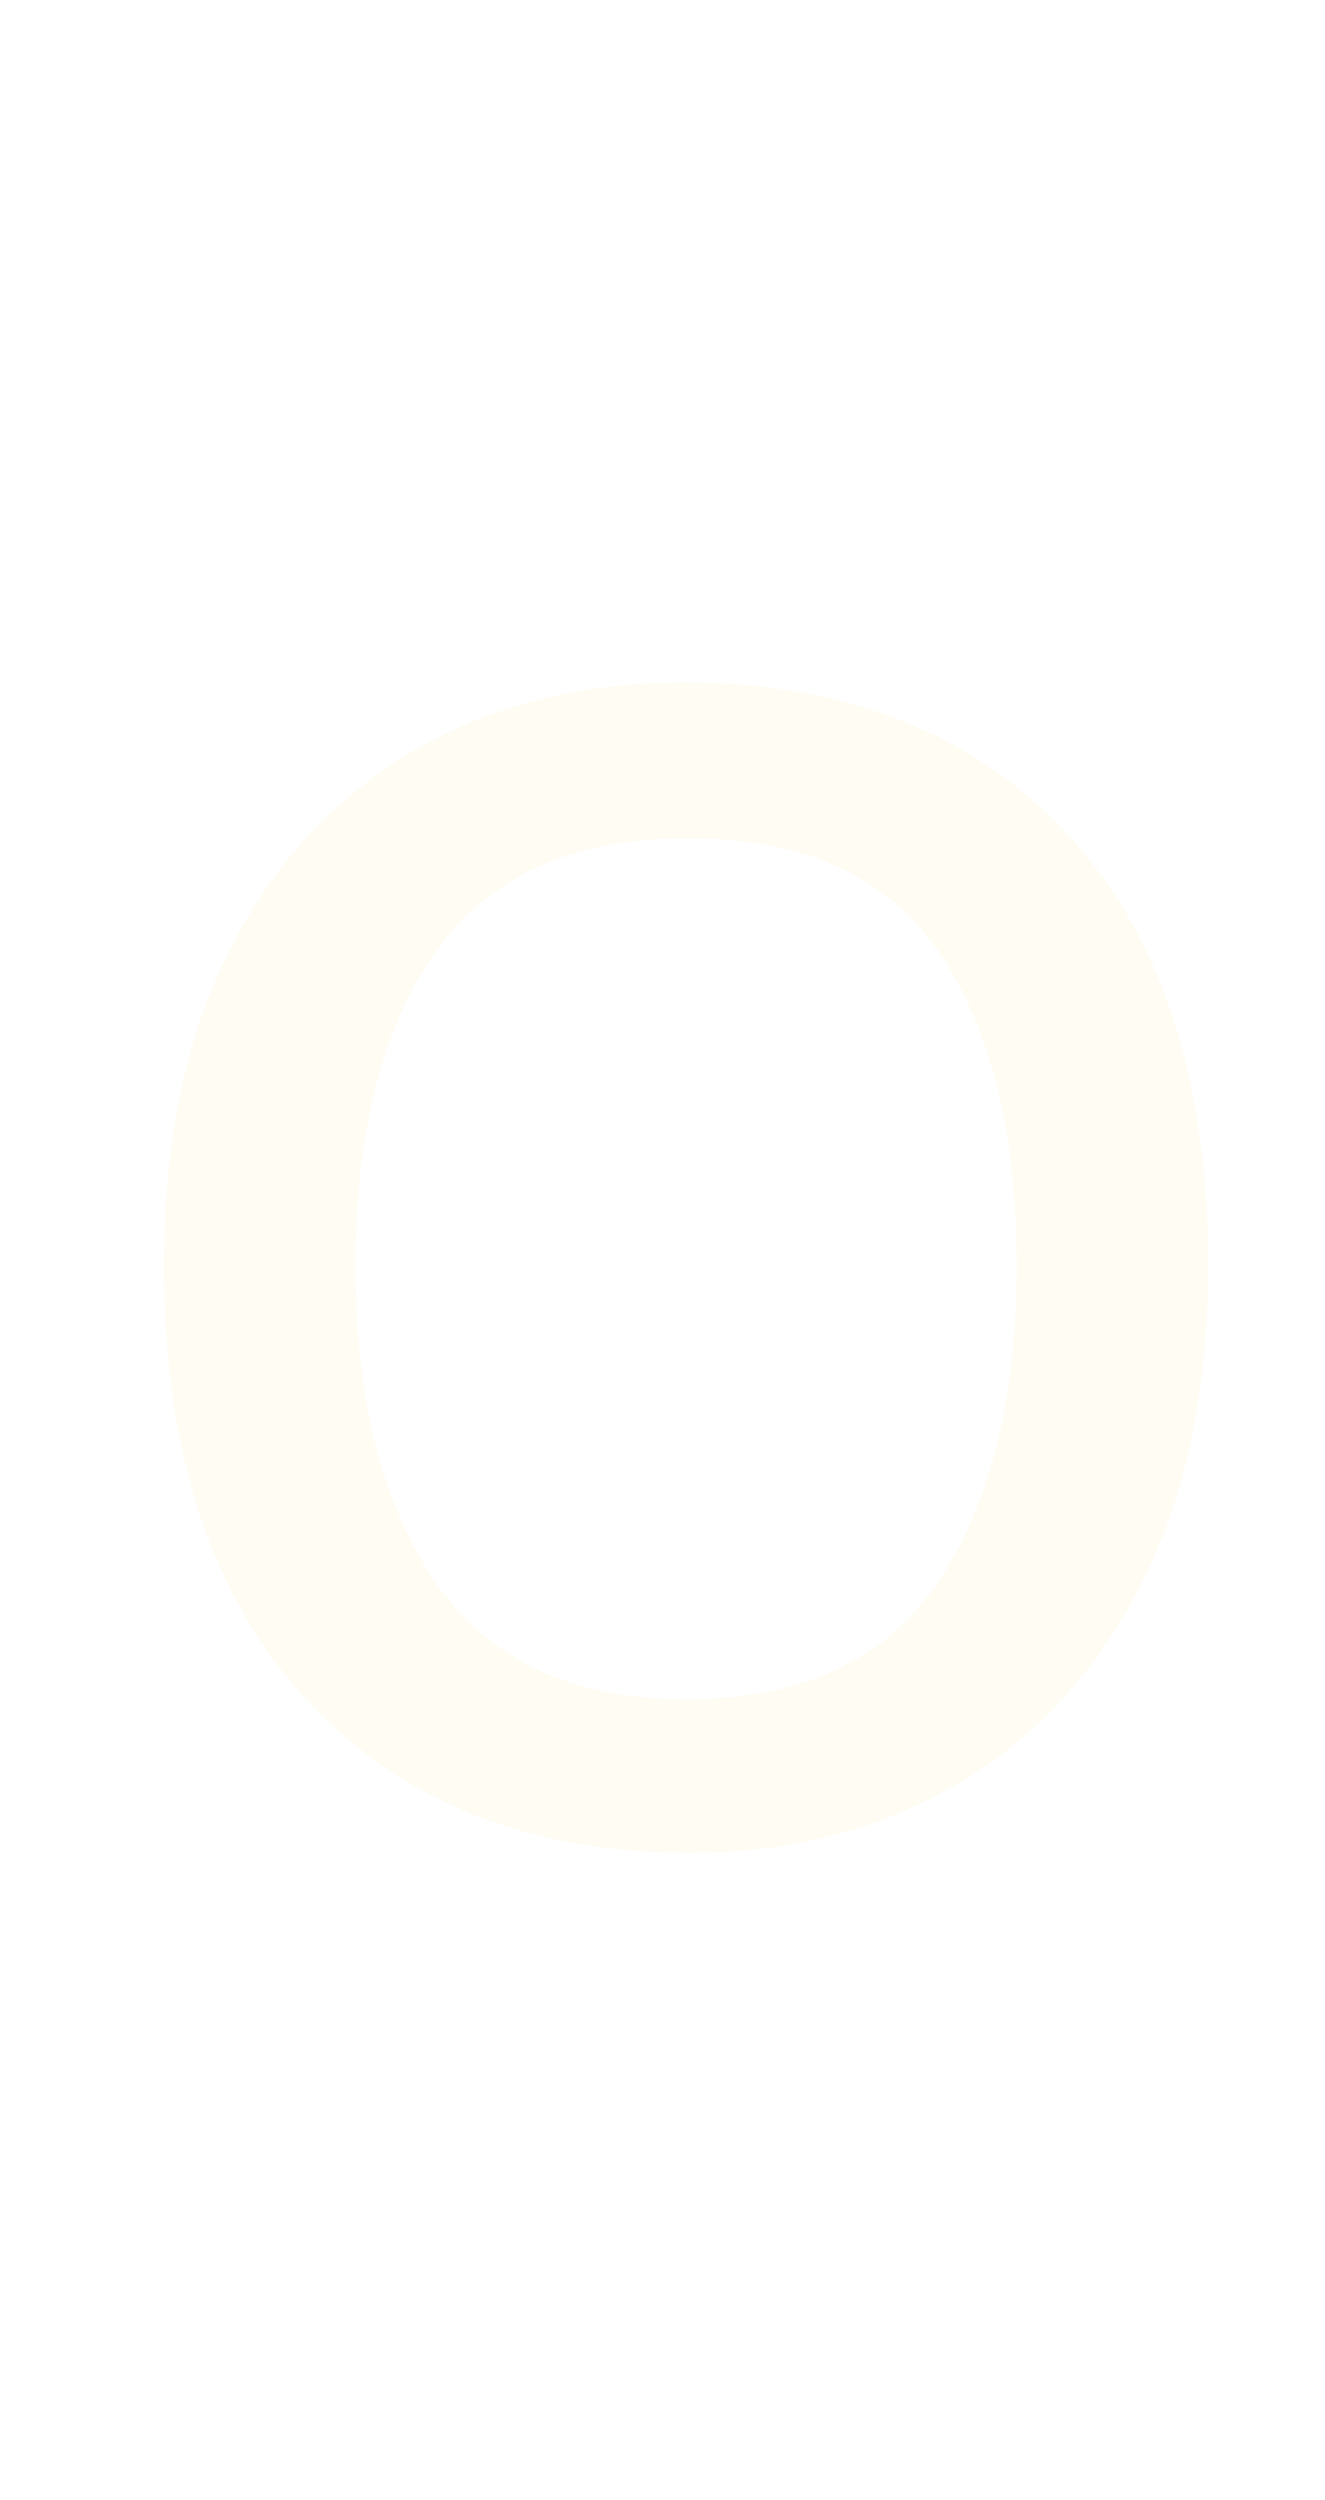
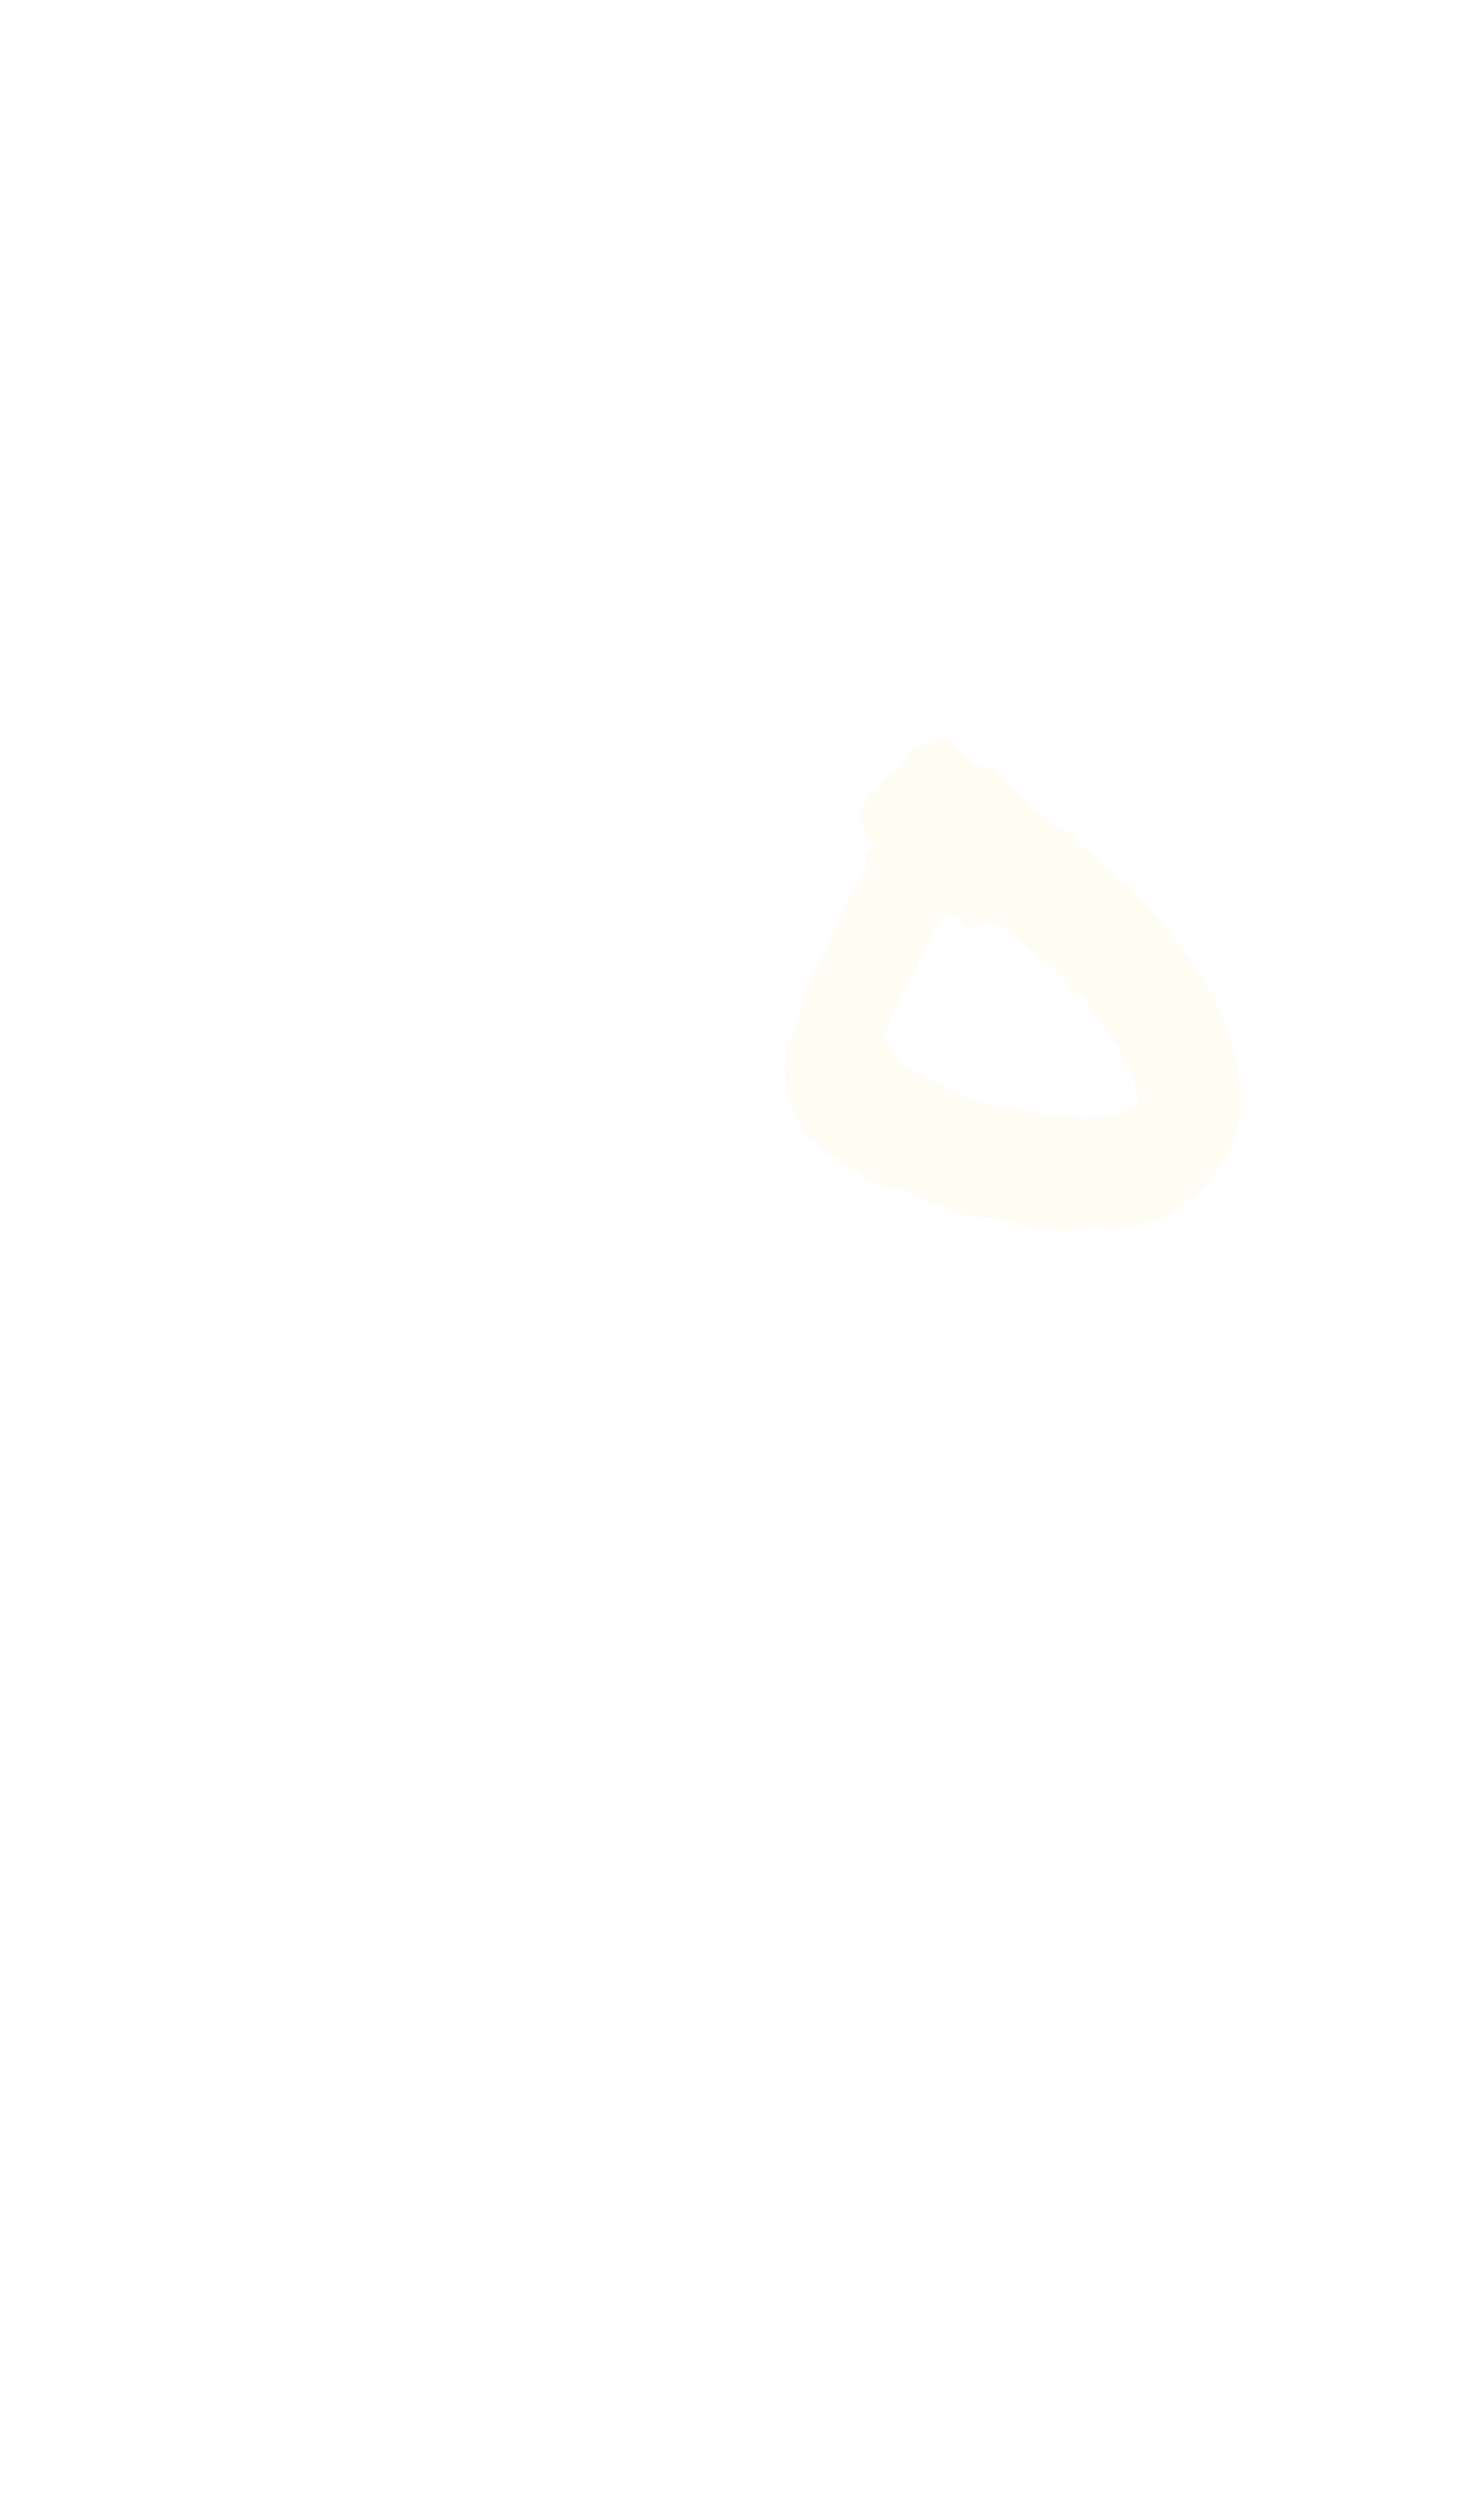
- <svg xmlns="http://www.w3.org/2000/svg" viewBox="0 0 221.82 418.83">
+ <svg xmlns="http://www.w3.org/2000/svg" viewBox="0 0 671 1131">
  <defs>
-     <style>.cls-1{font-size:352.7px;fill:#fffcf3;font-family:PermanentMarker-Regular, Permanent Marker;}</style>
+     <style>.cls-1{fill:#fffcf3;}.cls-2{fill:none;}</style>
  </defs>
  <g id="Layer_2" data-name="Layer 2">
    <g id="Layer_1-2" data-name="Layer 1">
-       <text class="cls-1" transform="matrix(-1, 0, 0, 1, 221.82, 306.89)">o</text>
+       <path class="cls-1" d="M378.19,419.58A229.78,229.78,0,0,1,393,391.16q-1.37-1.38-1-4.48a2.16,2.16,0,0,1,2.07-1.89c1.15-.12,1.61-1,1.38-2.59a7.73,7.73,0,0,1-4.31-5.33,32.33,32.33,0,0,0-2.58-7.07q1.38-4.47,2.75-6c.92-1,1.72-3.16,2.41-6.38.92-.22,1.55-.11,1.9.35s1,.58,1.89.34a9,9,0,0,1,2.59-4.82q1.89-1.72,4-3.27a27.51,27.51,0,0,0,3.79-3.44,9,9,0,0,0,2.06-5.34,15.11,15.11,0,0,1,8.79-4.48,29,29,0,0,0,9.12-2.76,32.76,32.76,0,0,1,6.72,5.17,39.83,39.83,0,0,1,5,7.23,33.93,33.93,0,0,0,5.69.69,47.4,47.4,0,0,1,5,.35q4.14,5.16,7.06,8.78t9.13,6.37v3.79a13.37,13.37,0,0,1,4.82,2.24q2.07,1.54,4,3.27a33.68,33.68,0,0,0,4,3.1,15.19,15.19,0,0,0,5.17,2.07,19.09,19.09,0,0,0,7.41,7.4,16.68,16.68,0,0,1,7.06,7.75,5.16,5.16,0,0,1,2.92,1.72,28,28,0,0,1,2.24,2.93,9.05,9.05,0,0,0,2.24,2.41,3.51,3.51,0,0,0,3.27.18q9.3,11,19.29,22.56a156.5,156.5,0,0,1,17.74,25.14,119.82,119.82,0,0,1,11.88,29.62q4.14,16,1.38,35.65a86.1,86.1,0,0,1-9.82,17.74,64.43,64.43,0,0,1-14.12,14.46,53.45,53.45,0,0,1-18.6,8.79,58.22,58.22,0,0,1-22.9,1q-13.09,2.76-22.91,1.55a91.39,91.39,0,0,1-20.15-5,40.86,40.86,0,0,1-9.64-.52,63.47,63.47,0,0,1-11-2.76q-5.51-1.87-10.68-4.13t-8.95-4.3q-4.83-1-9.48-2.07a26.46,26.46,0,0,1-8.44-3.44,66.92,66.92,0,0,0-12.74-8.27,33.81,33.81,0,0,1-11.71-9.65,18.11,18.11,0,0,1-6.54-6.37,41.25,41.25,0,0,1-4.48-9.64,58.78,58.78,0,0,1-2.41-11,40.13,40.13,0,0,1,0-10.51,47.72,47.72,0,0,1,2.06-7.58q1.38-3.78,2.93-7.4a57,57,0,0,0,2.59-7.41,22.65,22.65,0,0,0,.68-7.92A229,229,0,0,0,378.19,419.58Zm49.95,72.67a98.7,98.7,0,0,0,24.8,9.13,80.25,80.25,0,0,1,15,1.55,156.15,156.15,0,0,0,16.53,2.24,77.33,77.33,0,0,0,16.36-.35A26.54,26.54,0,0,0,514.59,499a39.42,39.42,0,0,0-3.1-14.47A72.35,72.35,0,0,0,505,472.79q-3.79-5.51-7.75-10.85a57.15,57.15,0,0,1-6.72-11.88c-1.15-.46-1.84-.63-2.07-.52s-.8-.05-1.72-.52a99.85,99.85,0,0,0-17.91-17.56q-10-7.57-20-15.5a14.4,14.4,0,0,1-4,2.24,15.6,15.6,0,0,1-4.3,1,5.6,5.6,0,0,1-3.79-1,6.51,6.51,0,0,1-2.41-4c-1.38,1.37-2.64,1.61-3.79.69a8.64,8.64,0,0,1-2.41-2.76,174.81,174.81,0,0,0-12.4,22.9A135.7,135.7,0,0,1,402.65,458a24.58,24.58,0,0,1-.35,5,15,15,0,0,1-2.06,4.31q.35,4.83,2.58,7.23a18,18,0,0,1,3.62,6.2Q417.81,486.58,428.14,492.25Z" />
+       <rect class="cls-2" width="671" height="1131" />
    </g>
  </g>
</svg>
